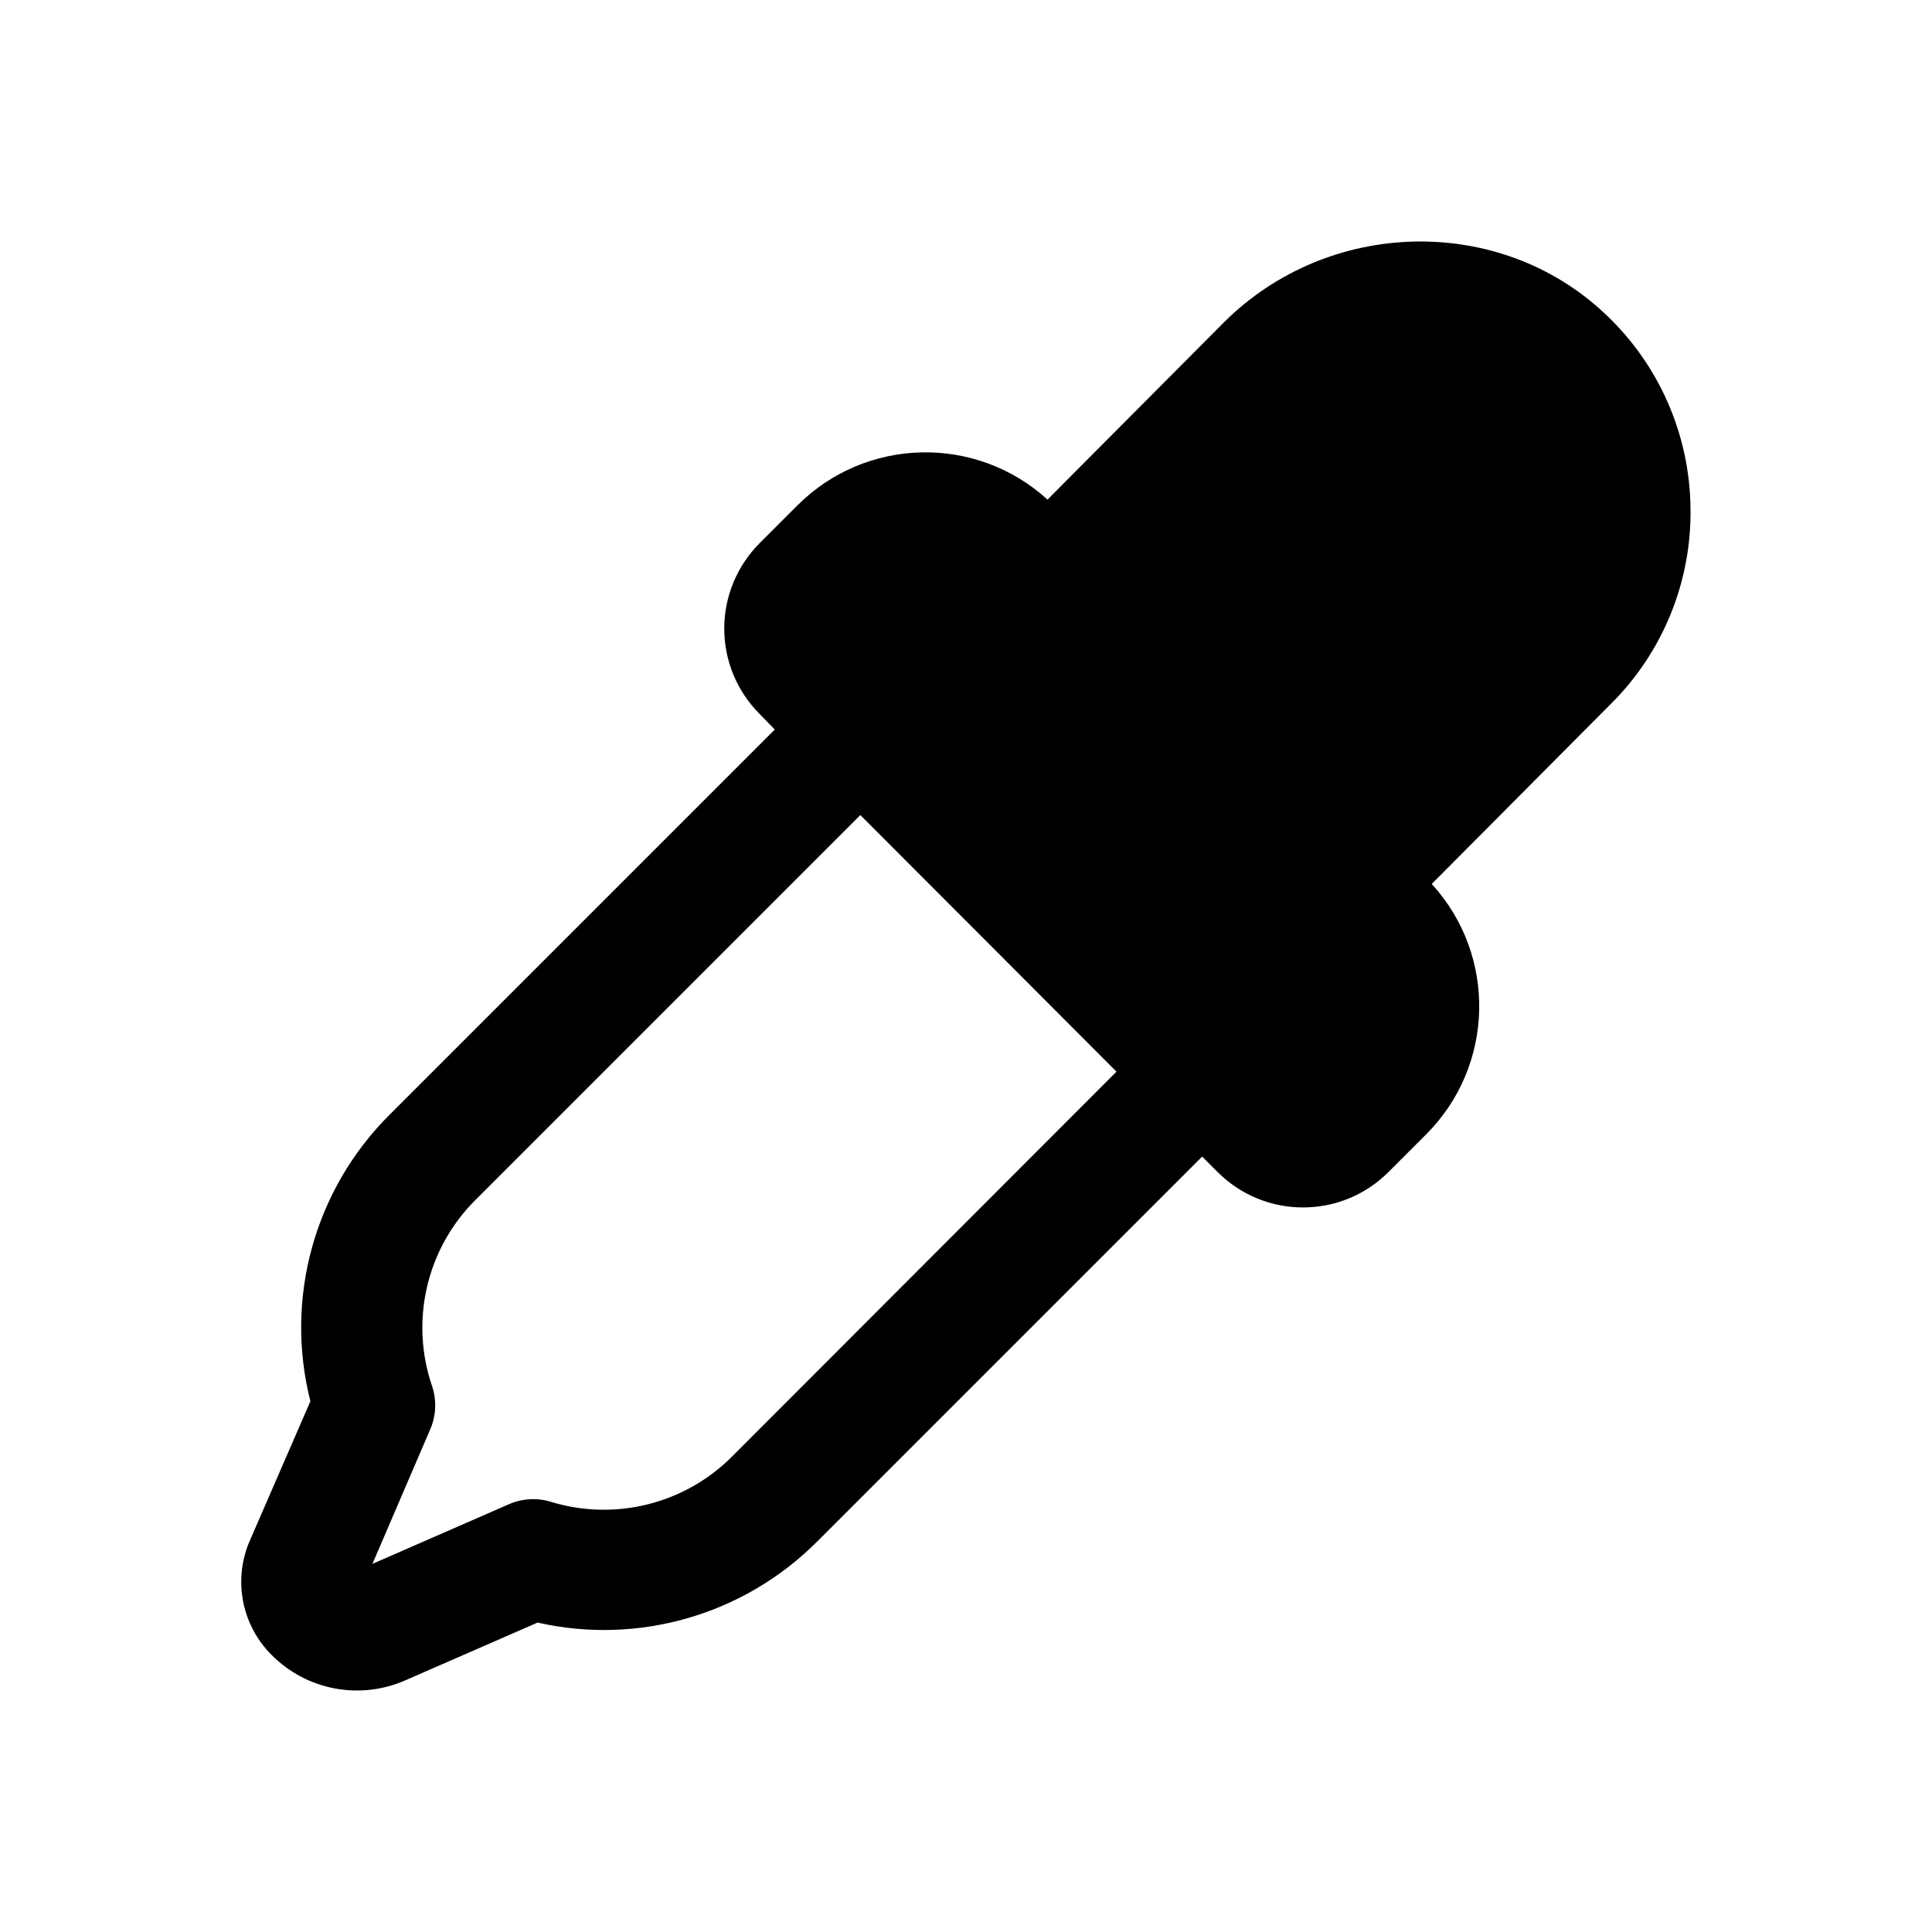
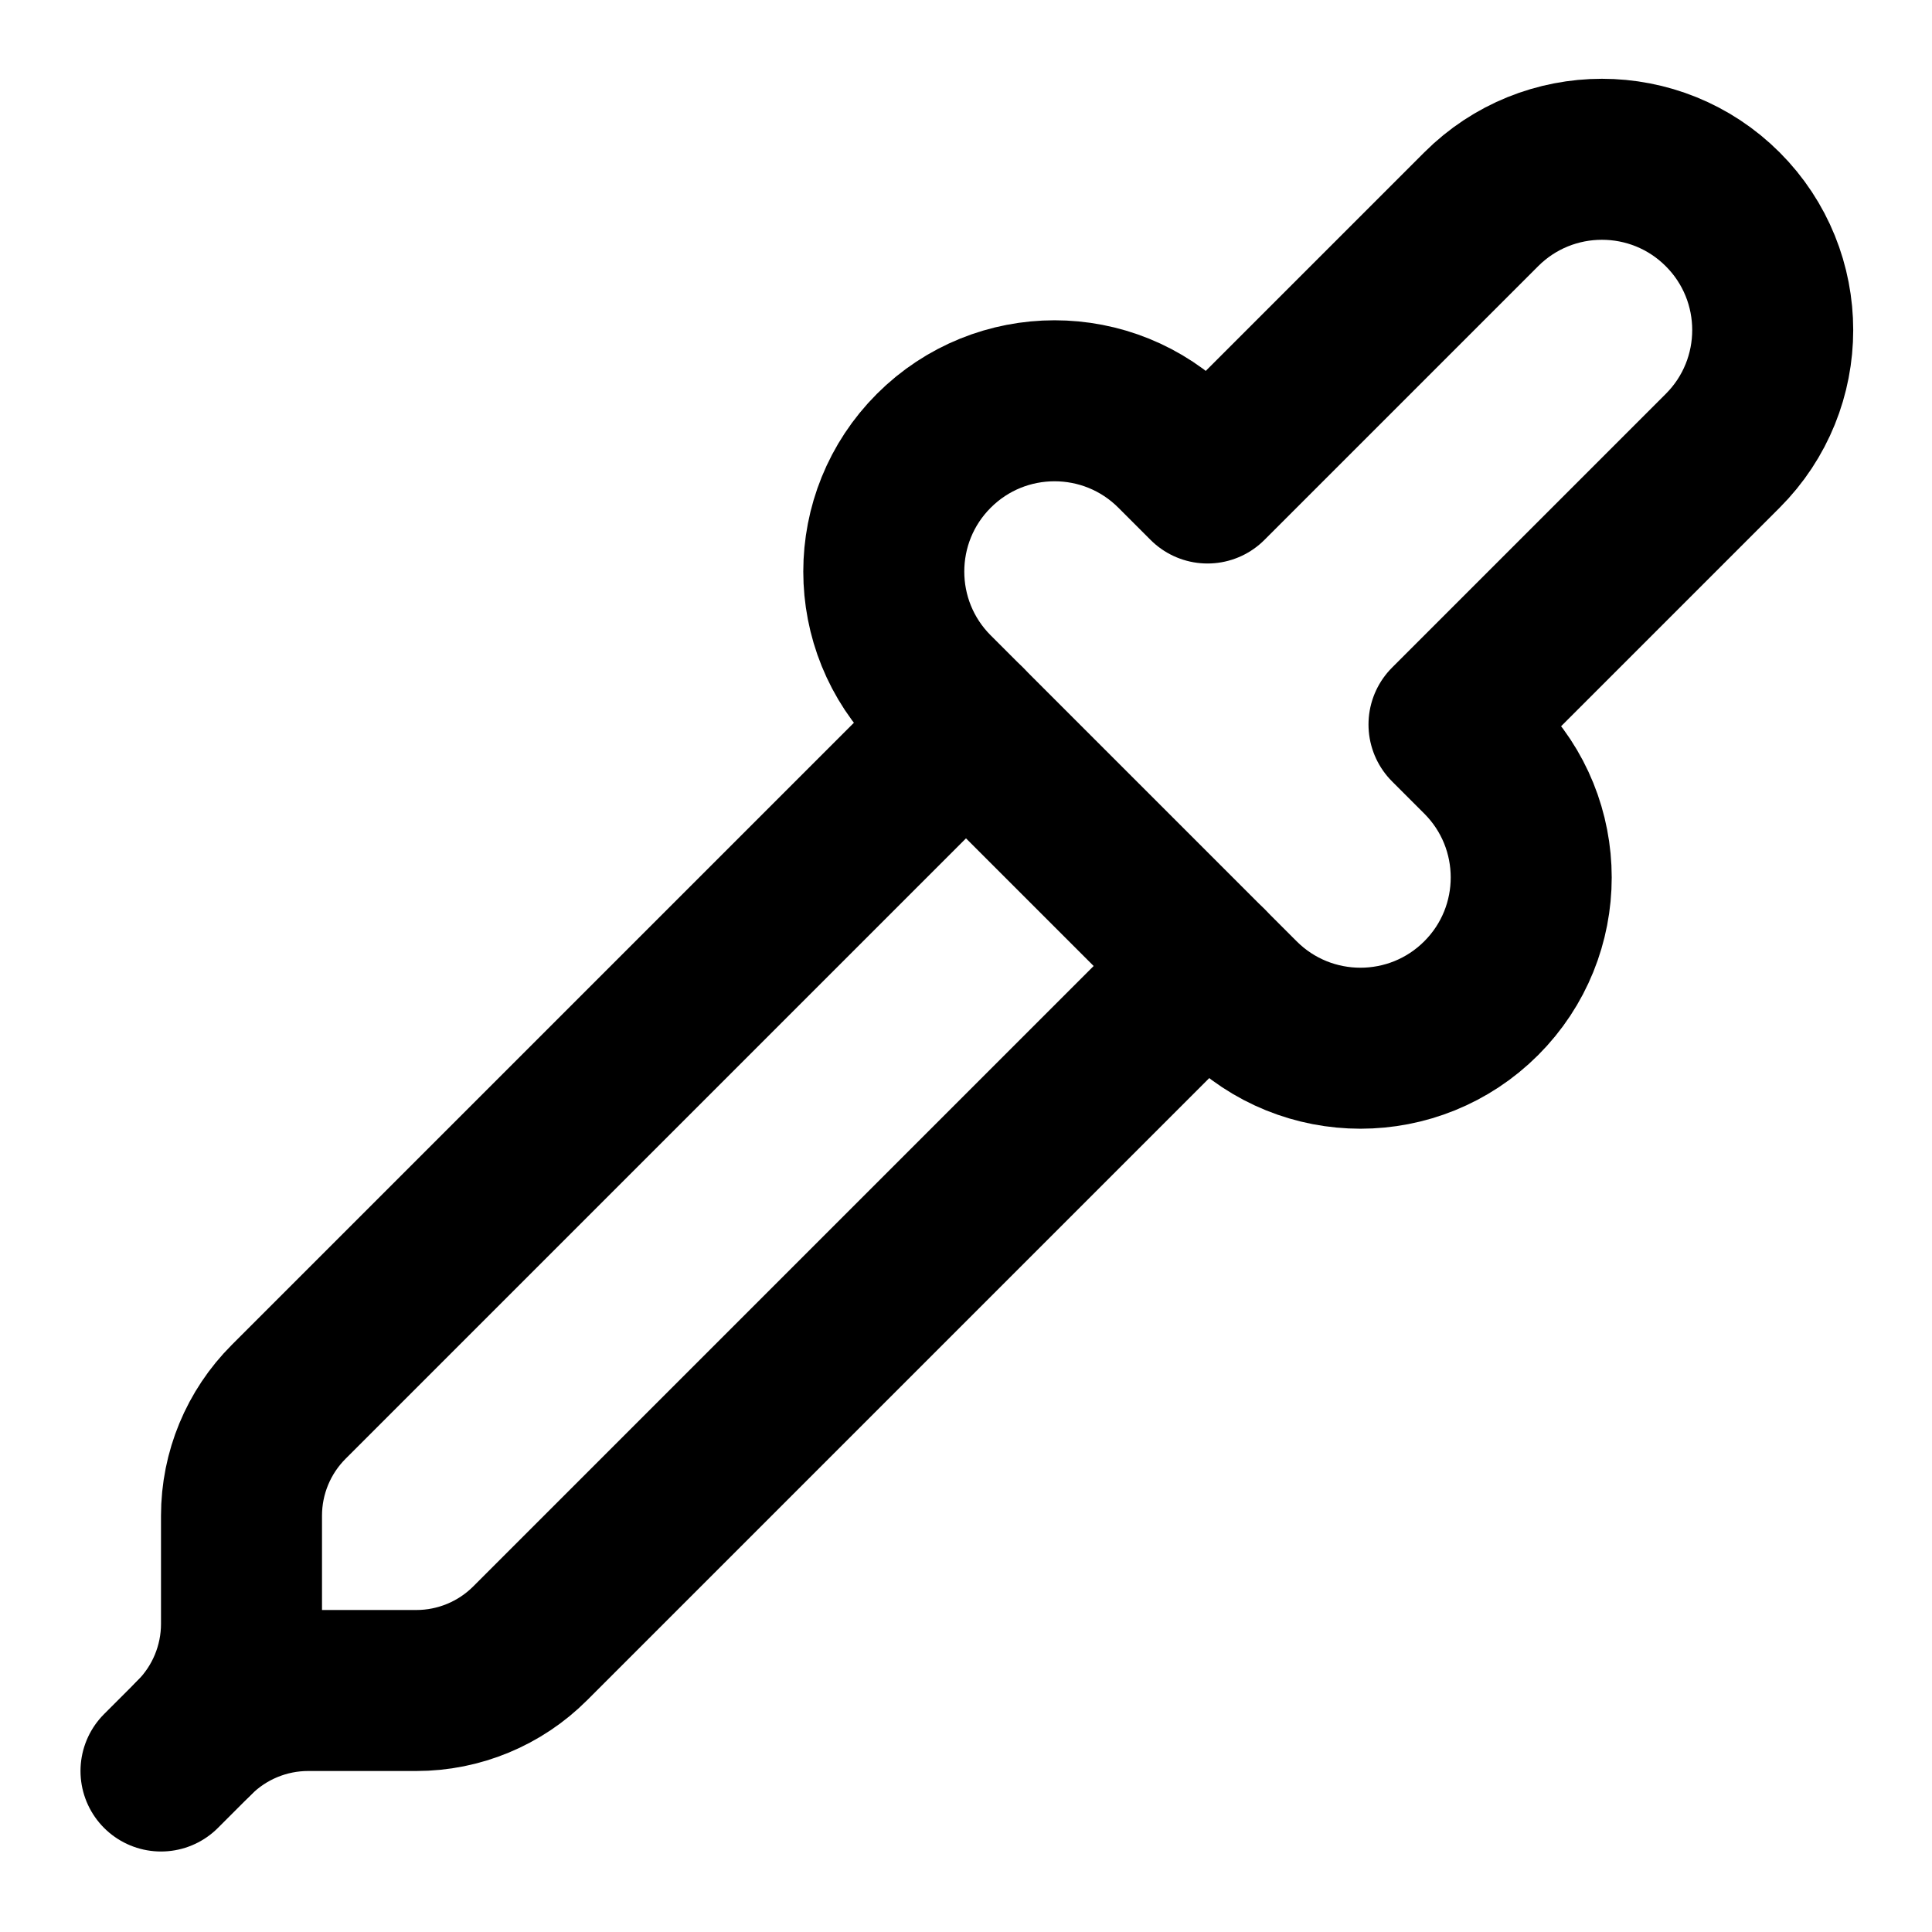
- <svg xmlns="http://www.w3.org/2000/svg" viewBox="0 0 256 256" fill="currentColor">
-   <path d="M224,67.3a35.79,35.79,0,0,0-11.26-25.66c-14-13.28-36.72-12.78-50.62,1.13L138.8,66.2a24,24,0,0,0-33.14.77l-5,5a16,16,0,0,0,0,22.64l2,2.06-51,51a39.75,39.75,0,0,0-10.53,38l-8,18.41A13.68,13.68,0,0,0,36,219.3a15.92,15.92,0,0,0,17.71,3.35L71.23,215a39.89,39.89,0,0,0,37.06-10.75l51-51,2.06,2.06a16,16,0,0,0,22.62,0l5-5a24,24,0,0,0,.74-33.18l23.75-23.87A35.75,35.75,0,0,0,224,67.3ZM97,193a24,24,0,0,1-24,6,8,8,0,0,0-5.55.31l-18.1,7.91L57,189.41a8,8,0,0,0,.25-5.75A23.88,23.88,0,0,1,63,159l51-51,33.94,34Z" />
+ <svg xmlns="http://www.w3.org/2000/svg" class="lucide lucide-pipette" width="24" height="24" viewBox="0 0 24 24" fill="none" stroke="currentColor" stroke-width="2" stroke-linecap="round" stroke-linejoin="round">
+   <path d="m12 9-8.414 8.414A2 2 0 0 0 3 18.828v1.344a2 2 0 0 1-.586 1.414A2 2 0 0 1 3.828 21h1.344a2 2 0 0 0 1.414-.586L15 12" />
+   <path d="m18 9 .4.4a1 1 0 1 1-3 3l-3.8-3.8a1 1 0 1 1 3-3l.4.4 3.4-3.4a1 1 0 1 1 3 3z" />
+   <path d="m2 22 .414-.414" />
</svg>
